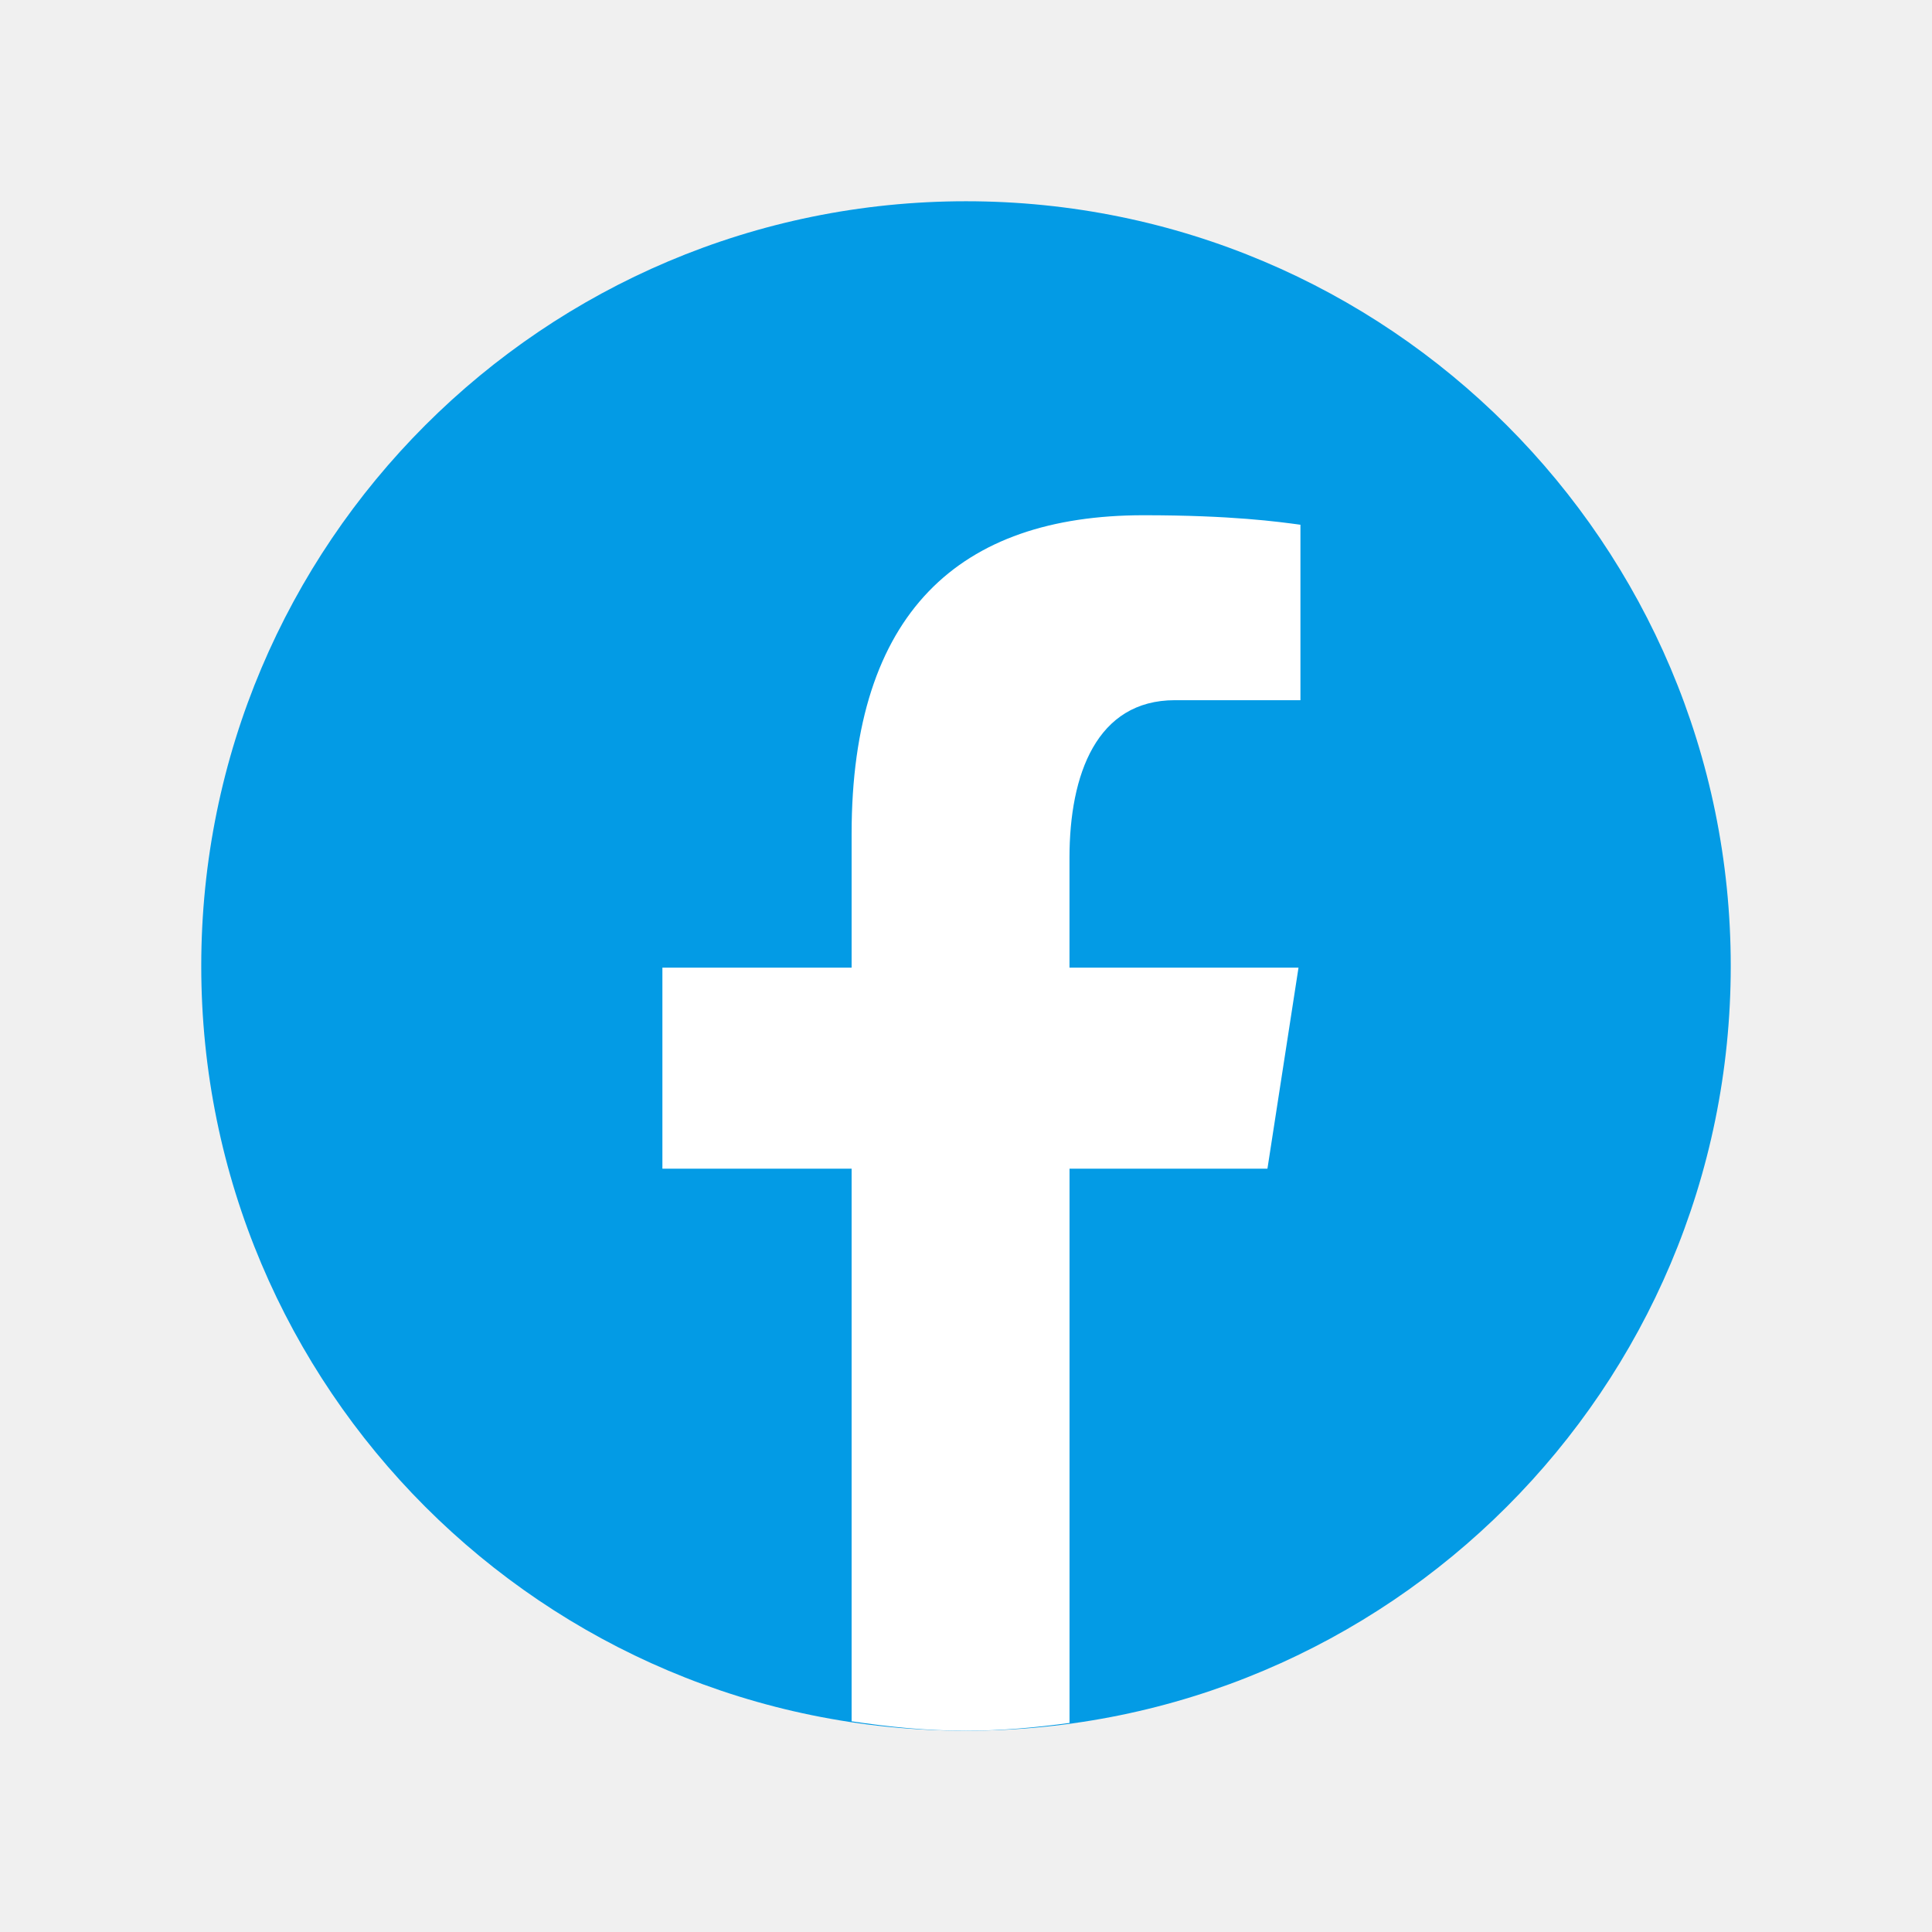
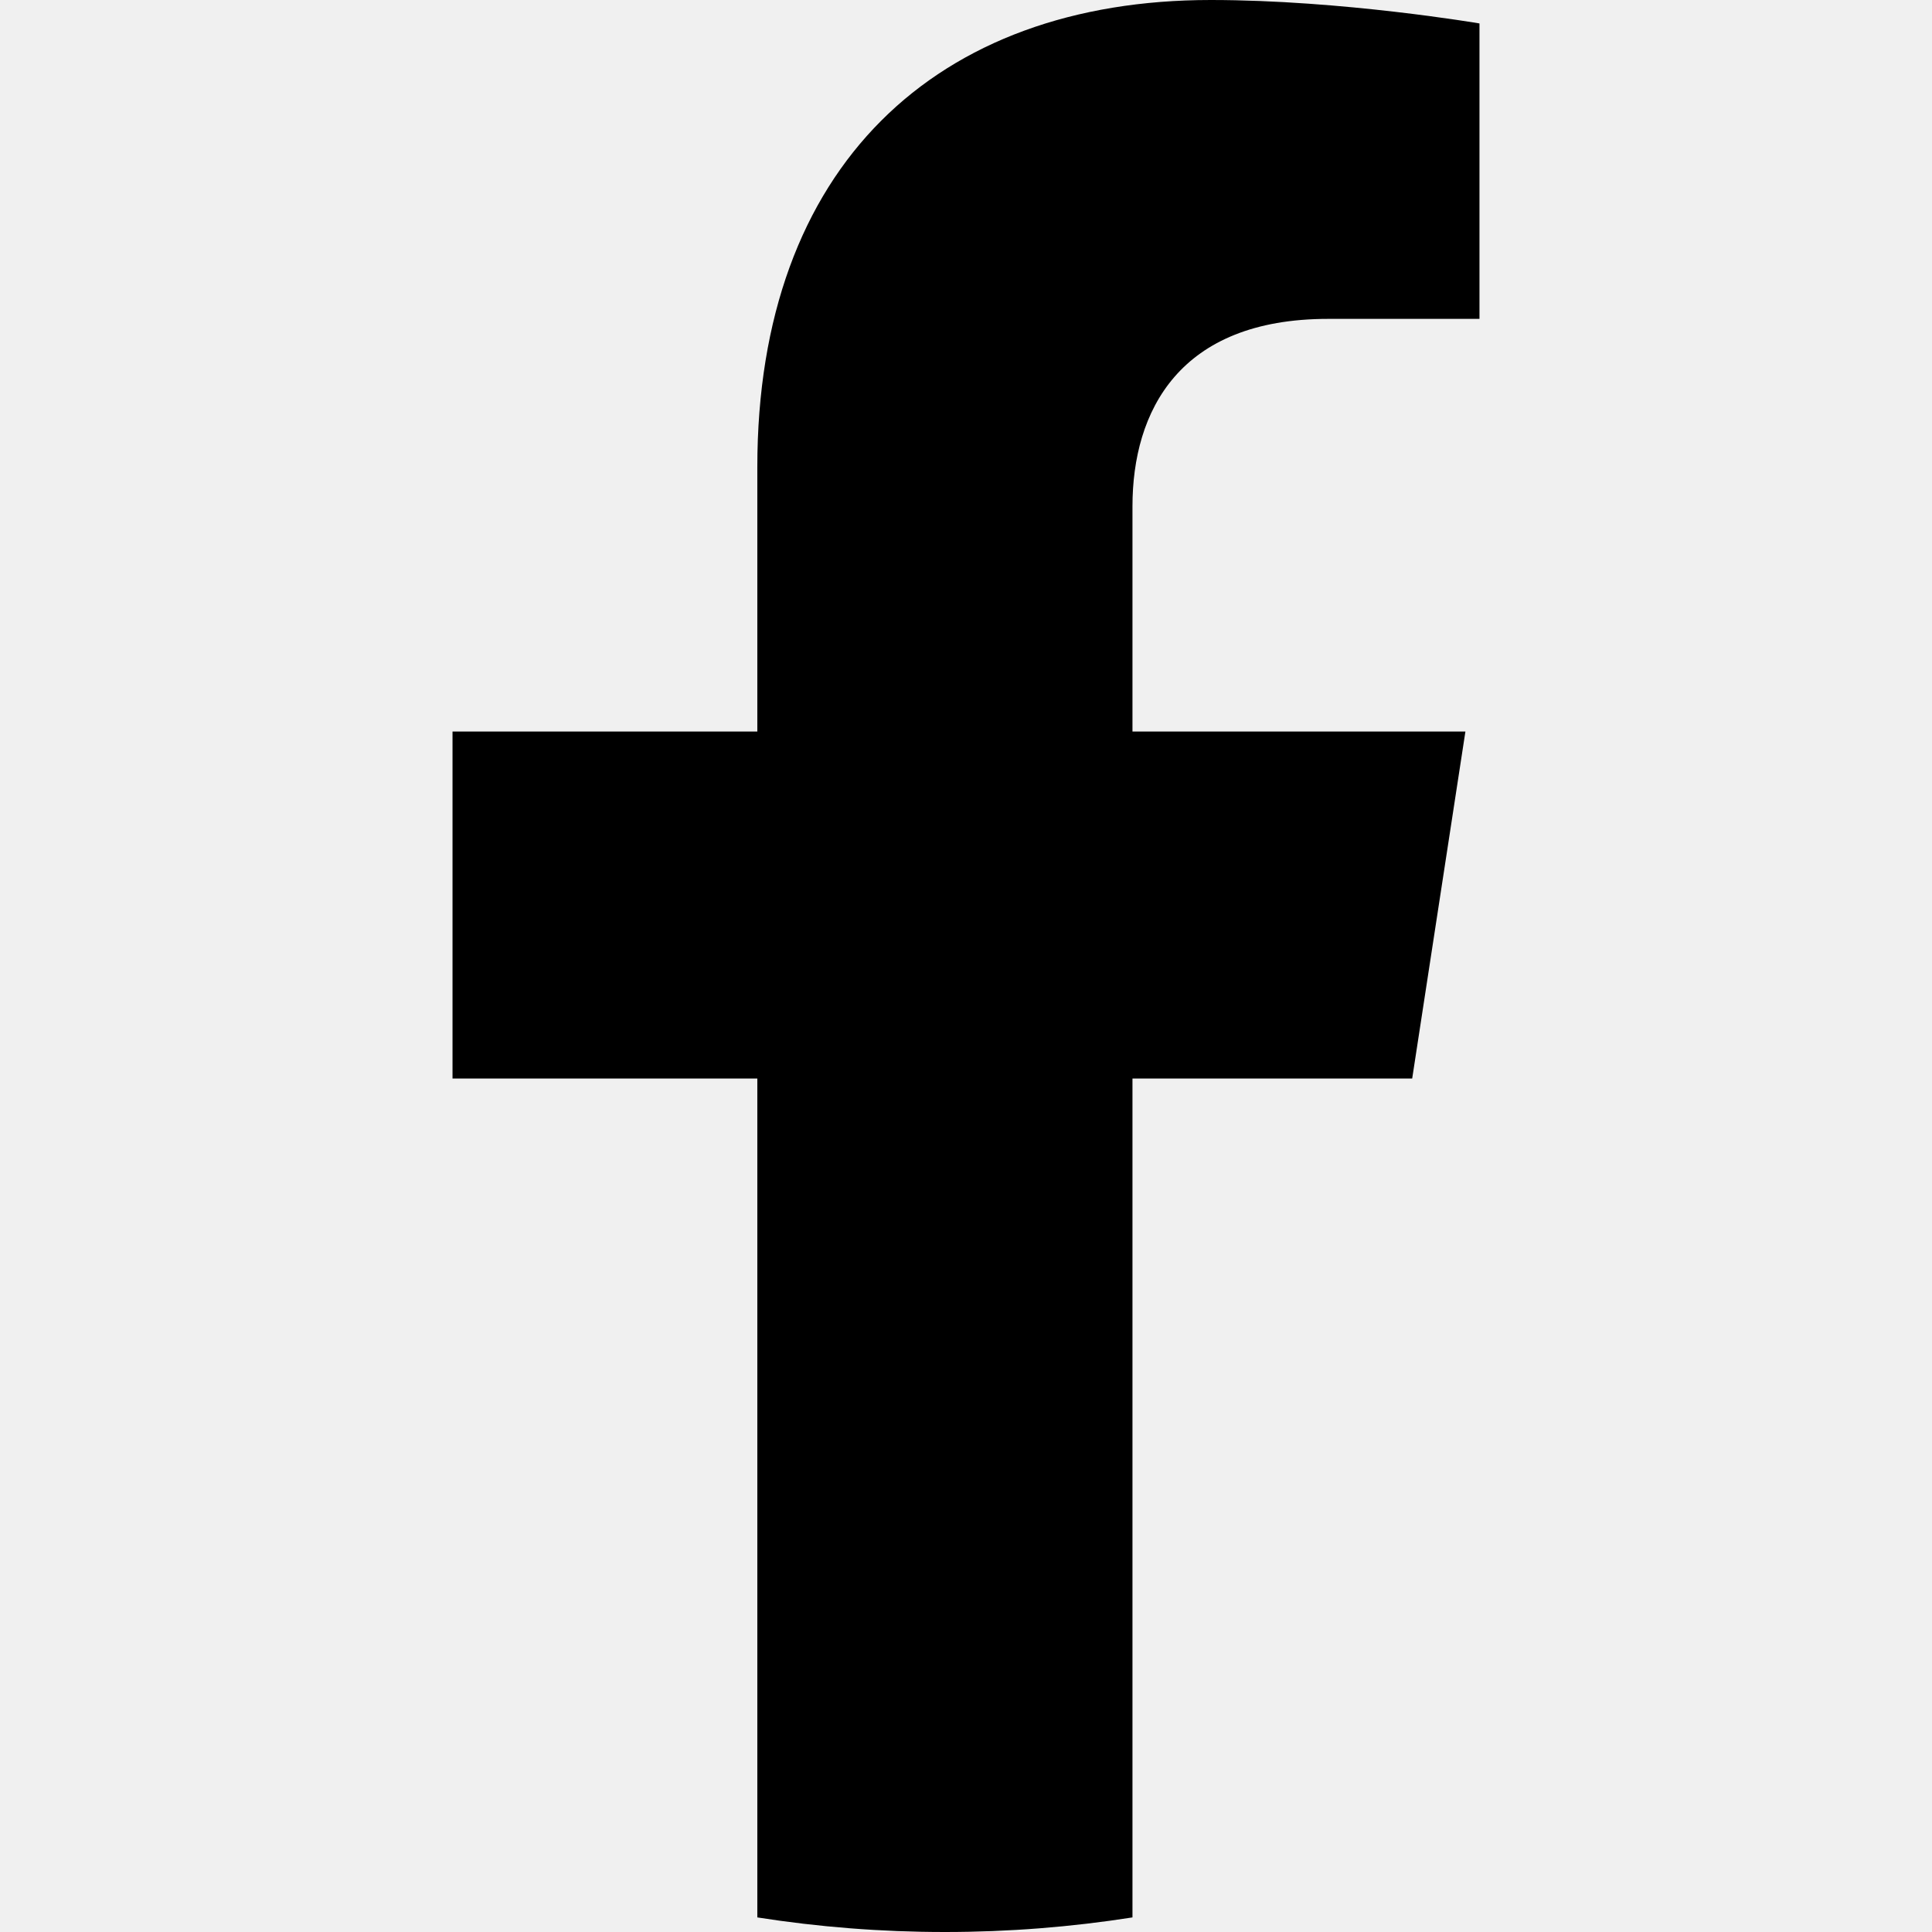
- <svg xmlns="http://www.w3.org/2000/svg" x="0px" y="0px" width="100" height="100" viewBox="0 0 48 48">
-   <path fill="#039be5" d="M24 5A19 19 0 1 0 24 43A19 19 0 1 0 24 5Z" />
-   <path fill="#fff" d="M26.572,29.036h4.917l0.772-4.995h-5.69v-2.73c0-2.075,0.678-3.915,2.619-3.915h3.119v-4.359c-0.548-0.074-1.707-0.236-3.897-0.236c-4.573,0-7.254,2.415-7.254,7.917v3.323h-4.701v4.995h4.701v13.729C22.089,42.905,23.032,43,24,43c0.875,0,1.729-0.08,2.572-0.194V29.036z" />
+ <svg xmlns="http://www.w3.org/2000/svg" height="100%" style="fill-rule:evenodd;clip-rule:evenodd;stroke-linejoin:round;stroke-miterlimit:2;" version="1.1" viewBox="0 0 512 512" width="100%" xml:space="preserve">
+   <path d="M374.244,285.825l14.105,-91.961l-88.233,0l0,-59.677c0,-25.159 12.325,-49.682 51.845,-49.682l40.116,0l0,-78.291c0,0 -36.407,-6.214 -71.213,-6.214c-72.67,0 -120.165,44.042 -120.165,123.775l0,70.089l-80.777,0l0,91.961l80.777,0l0,222.31c16.197,2.541 32.798,3.865 49.709,3.865c16.911,0 33.511,-1.324 49.708,-3.865l0,-222.31l74.128,0Z" style="fill-rule:nonzero;" />
</svg>
